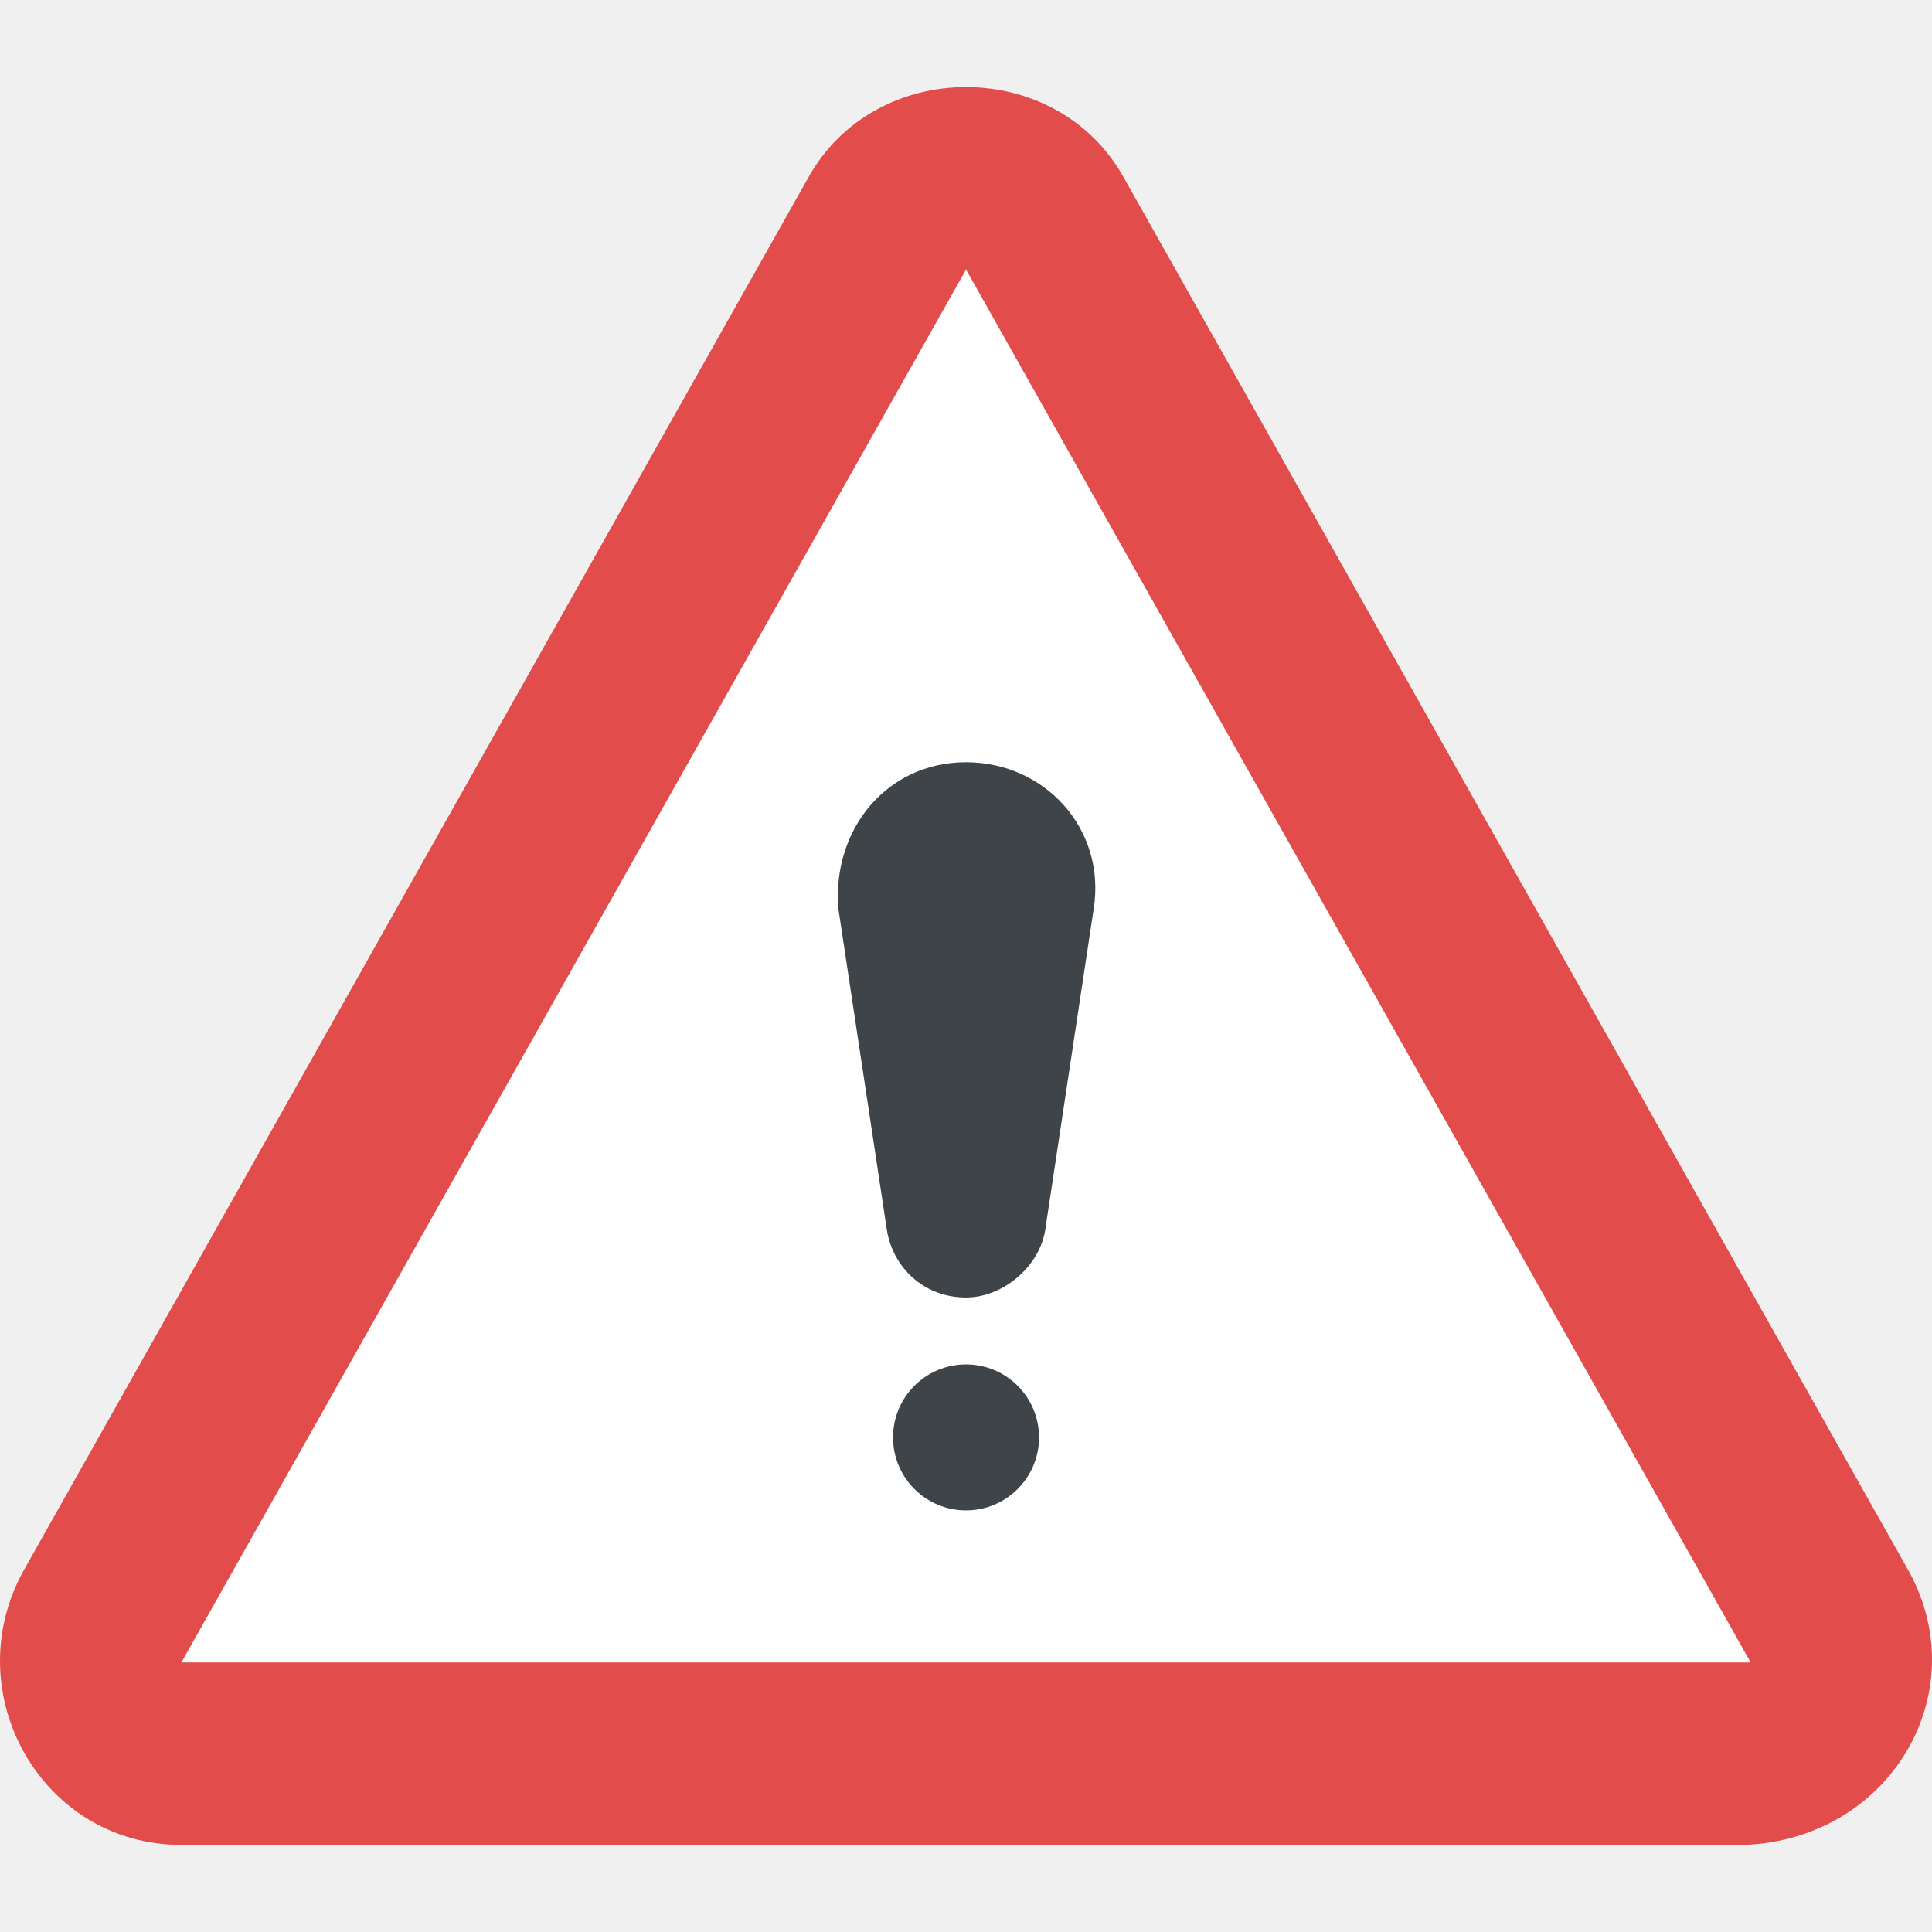
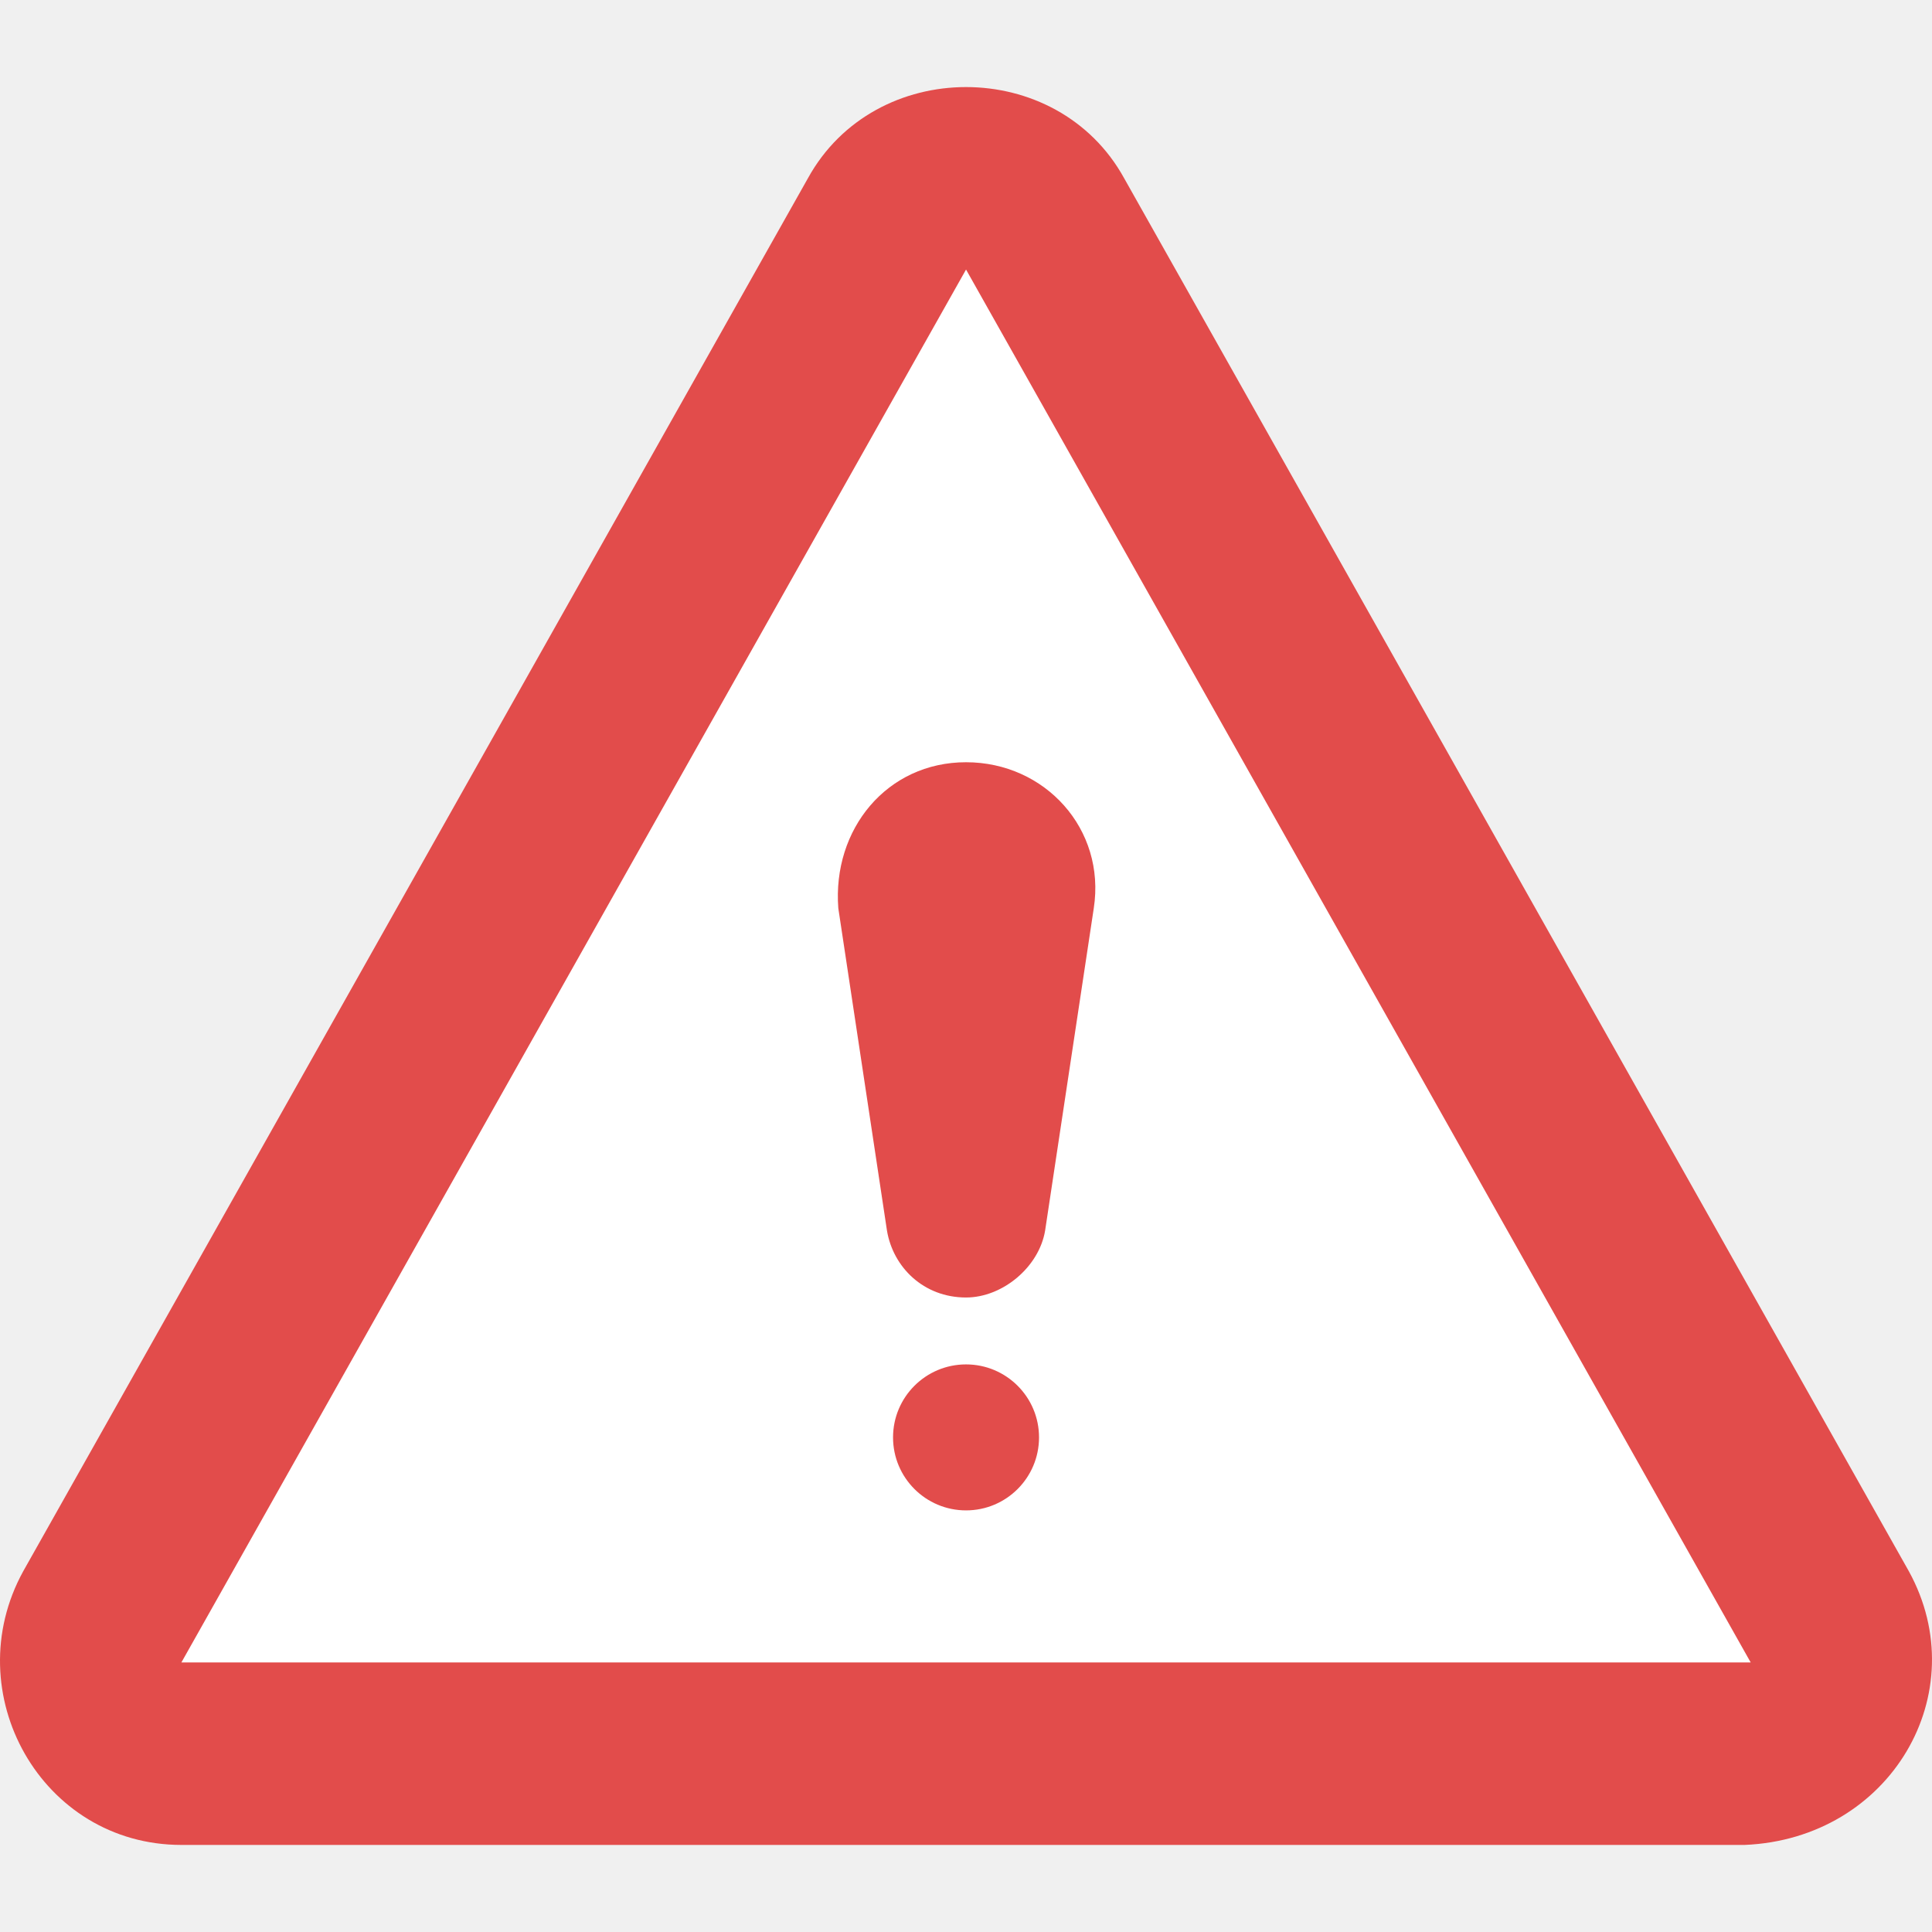
<svg xmlns="http://www.w3.org/2000/svg" version="1.1" id="Capa_1" x="0px" y="0px" viewBox="0 0 451.74 451.74" style="enable-background:new 0 0 451.74 451.74;" xml:space="preserve">
  <path style="fill:#E24C4B;" d="M446.324,367.381L262.857,41.692c-15.644-28.444-58.311-28.444-73.956,0L5.435,367.381  c-15.644,28.444,4.267,64,36.978,64h365.511C442.057,429.959,461.968,395.825,446.324,367.381z" />
-   <path style="fill:#FFFFFF;" d="M225.879,63.025l183.467,325.689H42.413L225.879,63.025L225.879,63.025z" />
+   <path style="fill:#ffffff;" d="M225.879,63.025l183.467,325.689H42.413L225.879,63.025L225.879,63.025z" />
  <g>
-     <path style="fill:#3F4448;" d="M196.013,212.359l11.378,75.378c1.422,8.533,8.533,15.644,18.489,15.644l0,0   c8.533,0,17.067-7.111,18.489-15.644l11.378-75.378c2.844-18.489-11.378-34.133-29.867-34.133l0,0   C207.39,178.225,194.59,193.87,196.013,212.359z" />
-     <circle style="fill:#3F4448;" cx="225.879" cy="336.092" r="17.067" />
+     <path style="fill:#E24C4B;" d="M196.013,212.359l11.378,75.378c1.422,8.533,8.533,15.644,18.489,15.644l0,0   c8.533,0,17.067-7.111,18.489-15.644l11.378-75.378c2.844-18.489-11.378-34.133-29.867-34.133l0,0   C207.39,178.225,194.59,193.87,196.013,212.359z" />
+     <circle style="fill:#E24C4B;" cx="225.879" cy="336.092" r="17.067" />
  </g>
  <g>
</g>
  <g>
</g>
  <g>
</g>
  <g>
</g>
  <g>
</g>
  <g>
</g>
  <g>
</g>
  <g>
</g>
  <g>
</g>
  <g>
</g>
  <g>
</g>
  <g>
</g>
  <g>
</g>
  <g>
</g>
  <g>
</g>
</svg>
